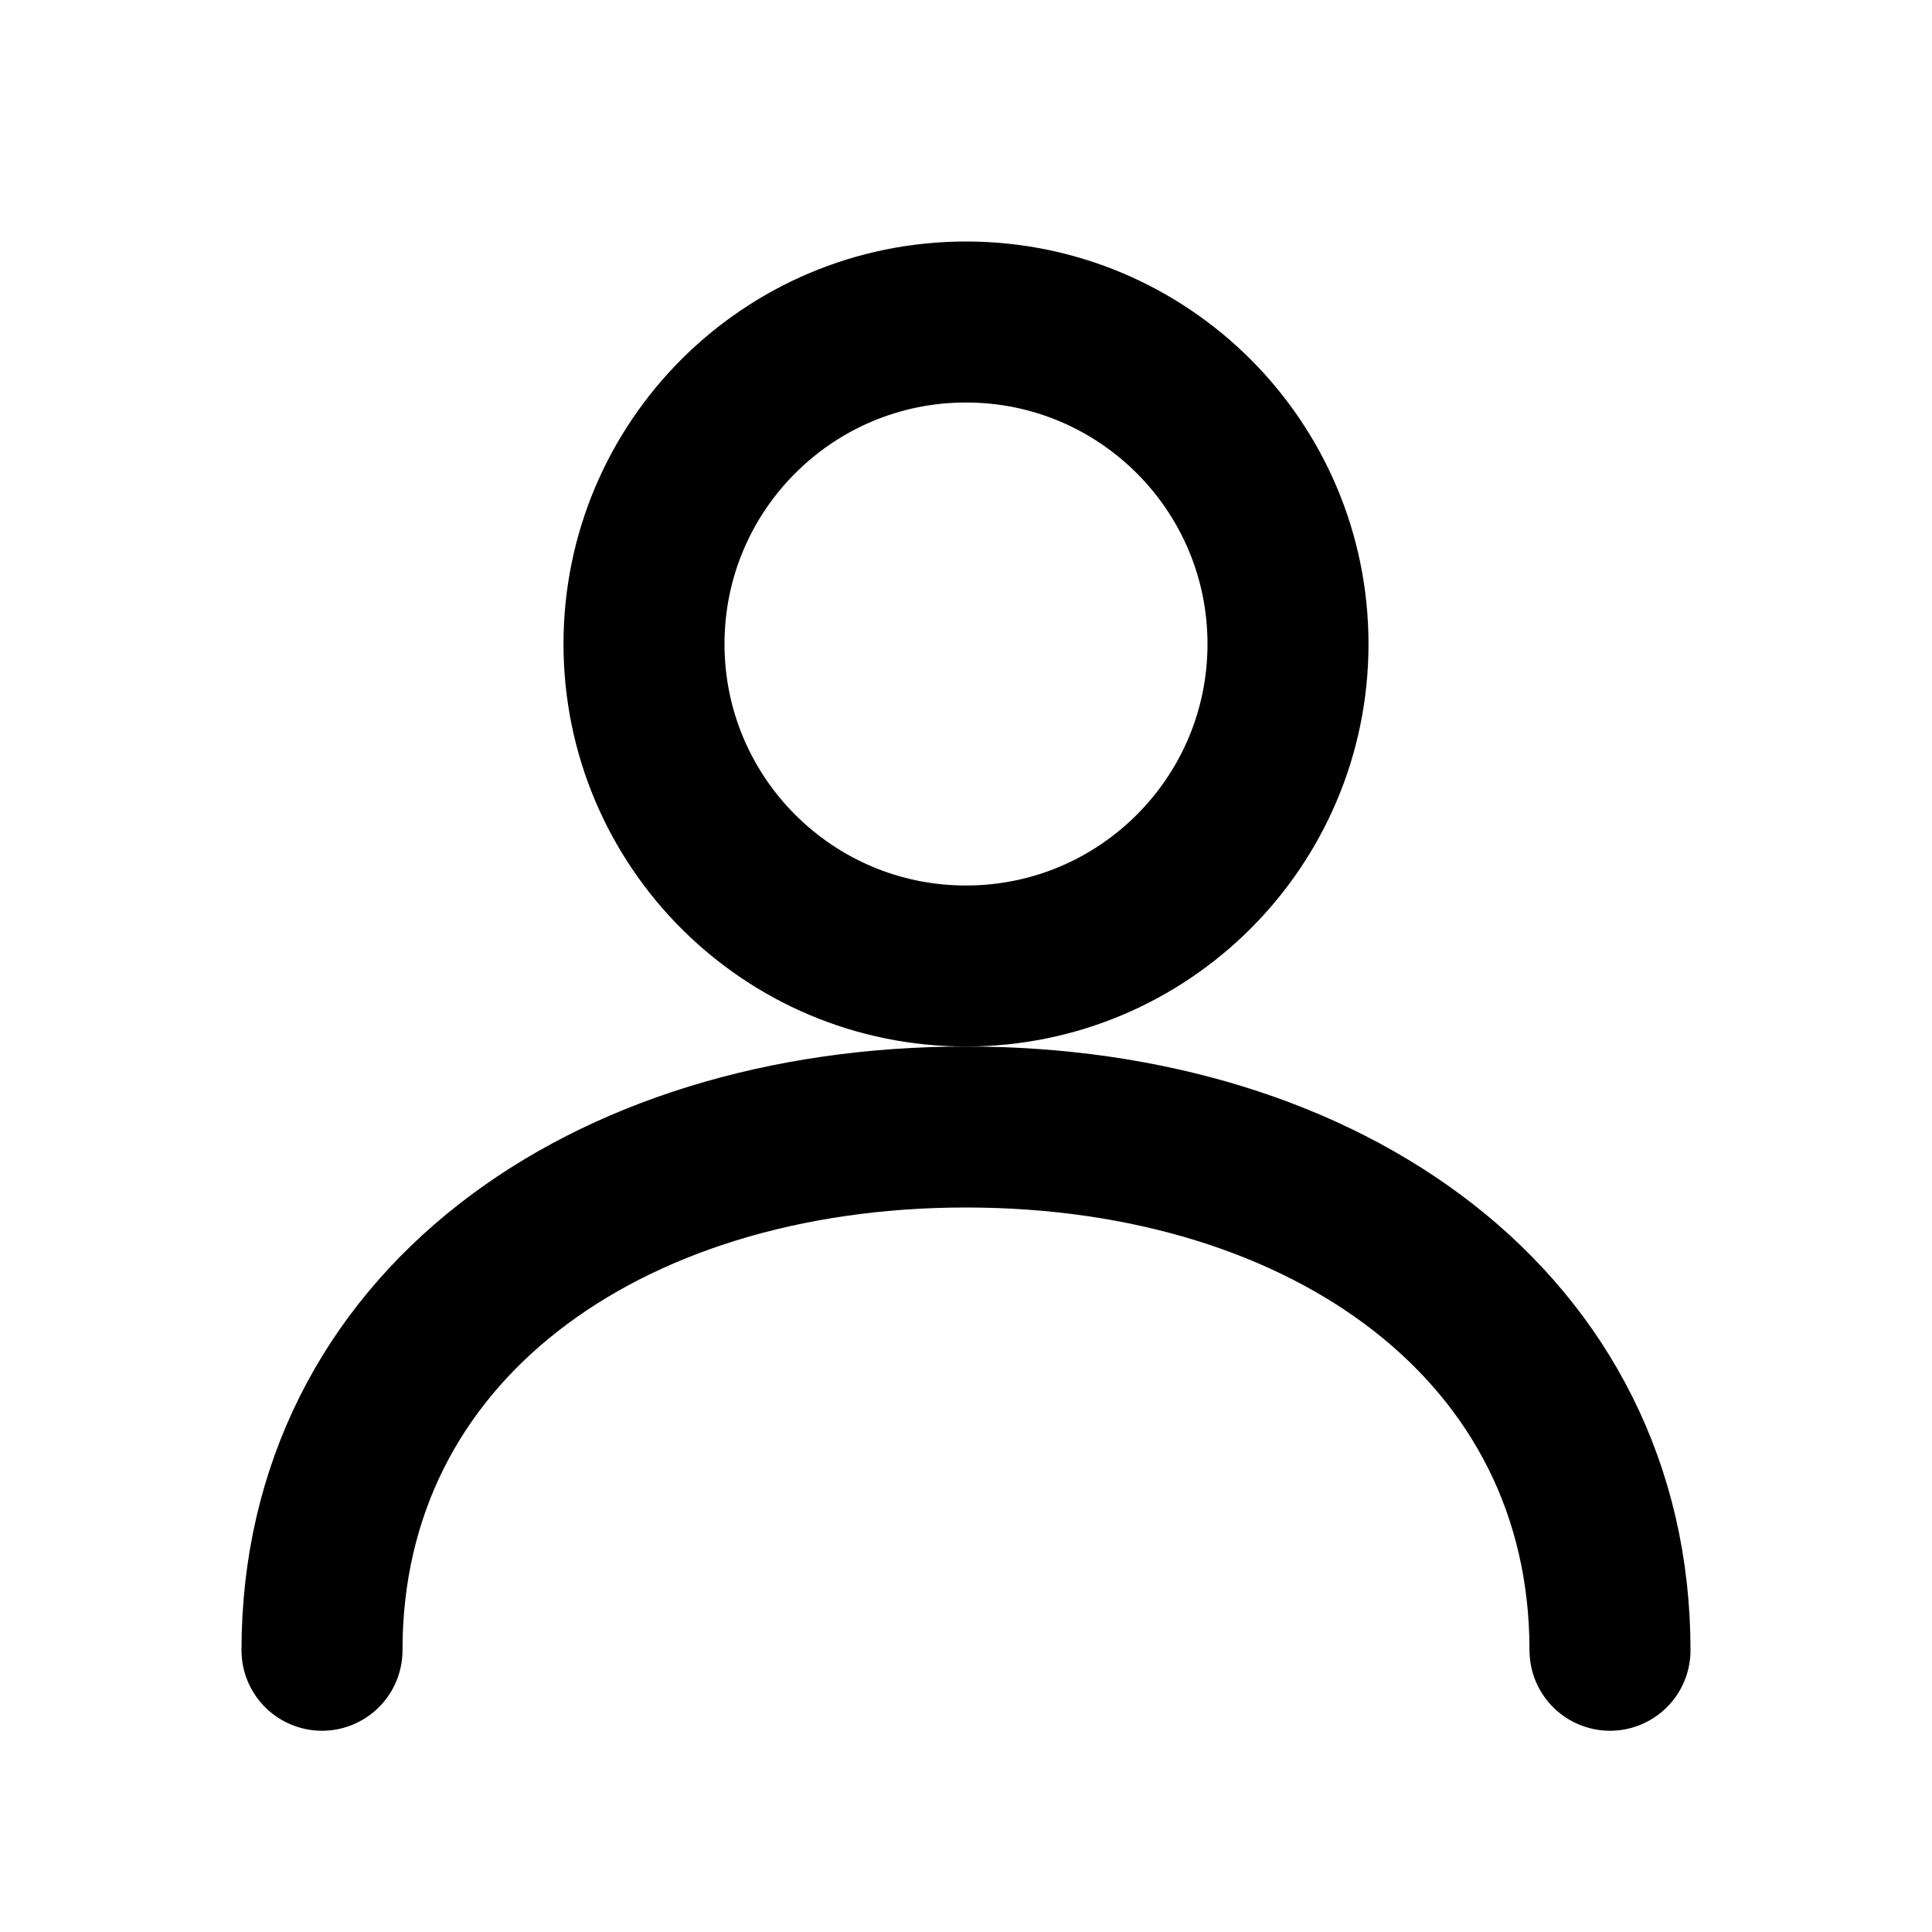
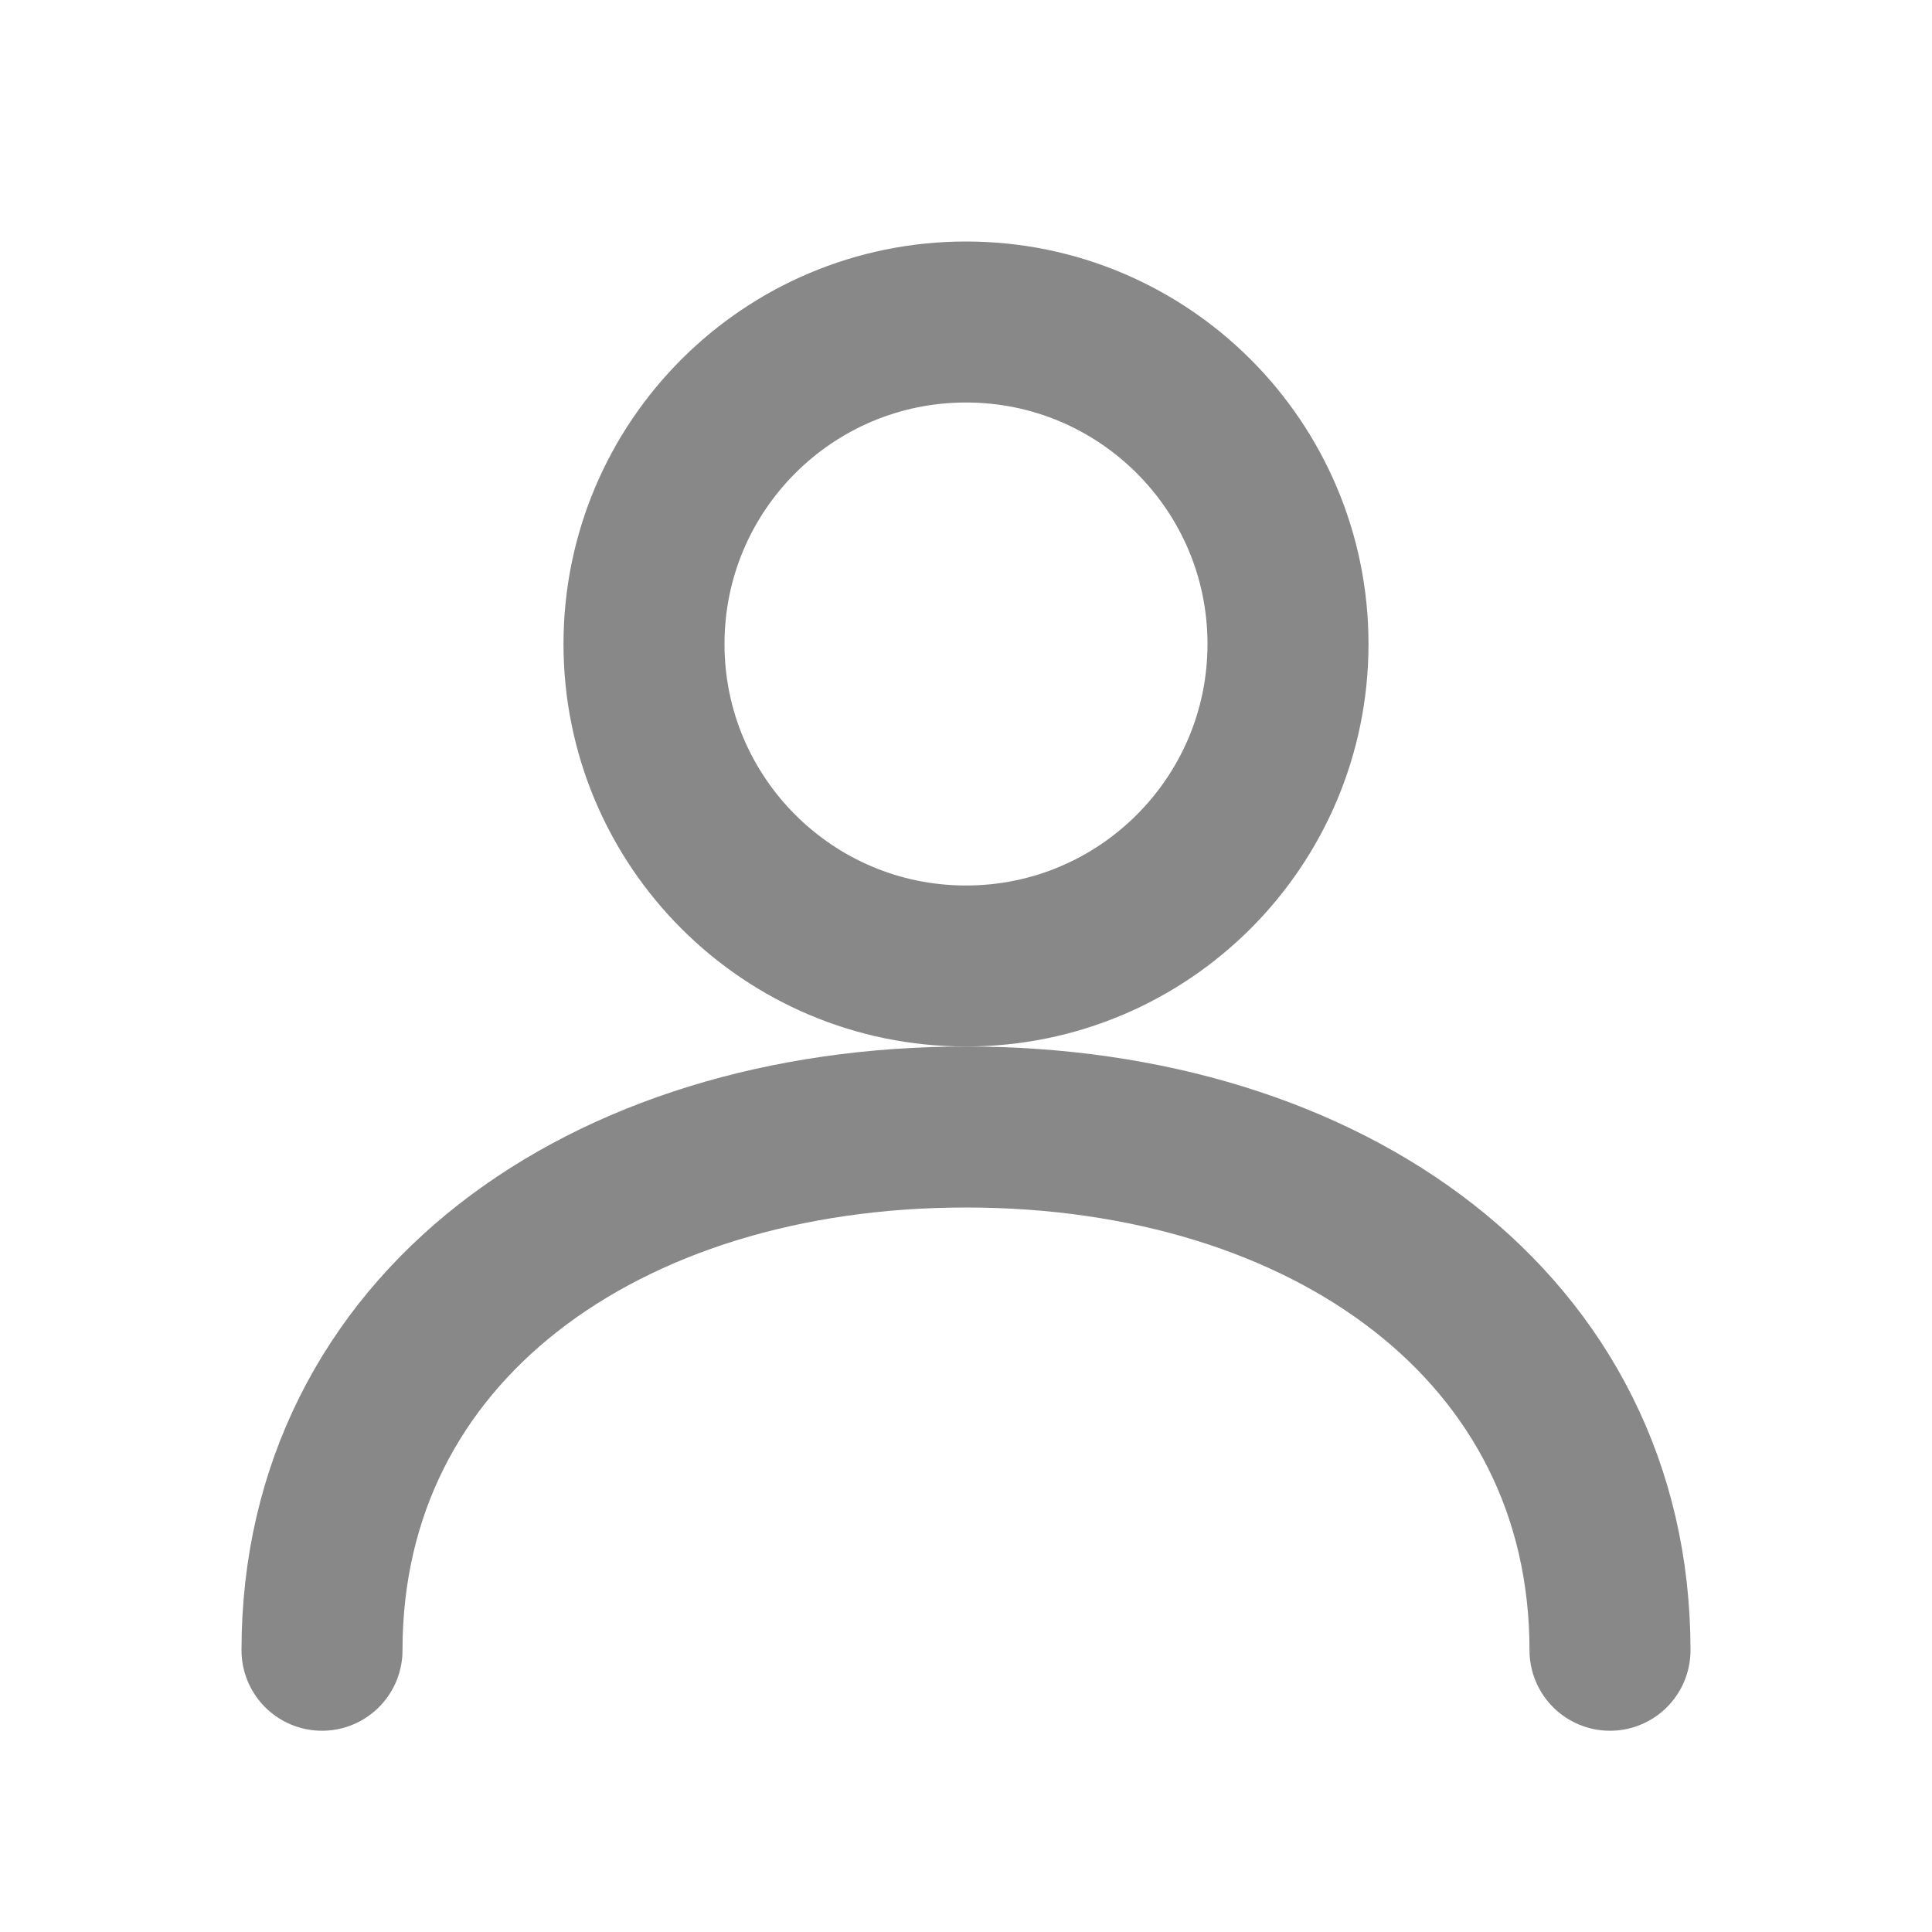
- <svg xmlns="http://www.w3.org/2000/svg" viewBox="0 0 24 24" fill="none" stroke="#000000" stroke-width="2" stroke-linecap="round" stroke-linejoin="round">
+ <svg xmlns="http://www.w3.org/2000/svg" viewBox="0 0 24 24" fill="none" stroke="#888888" stroke-width="2" stroke-linecap="round" stroke-linejoin="round">
  <circle cx="12" cy="8" r="4" />
  <path d="M4 20.5c0-4 3.5-6.5 8-6.5s8 2.5 8 6.5" />
</svg>
